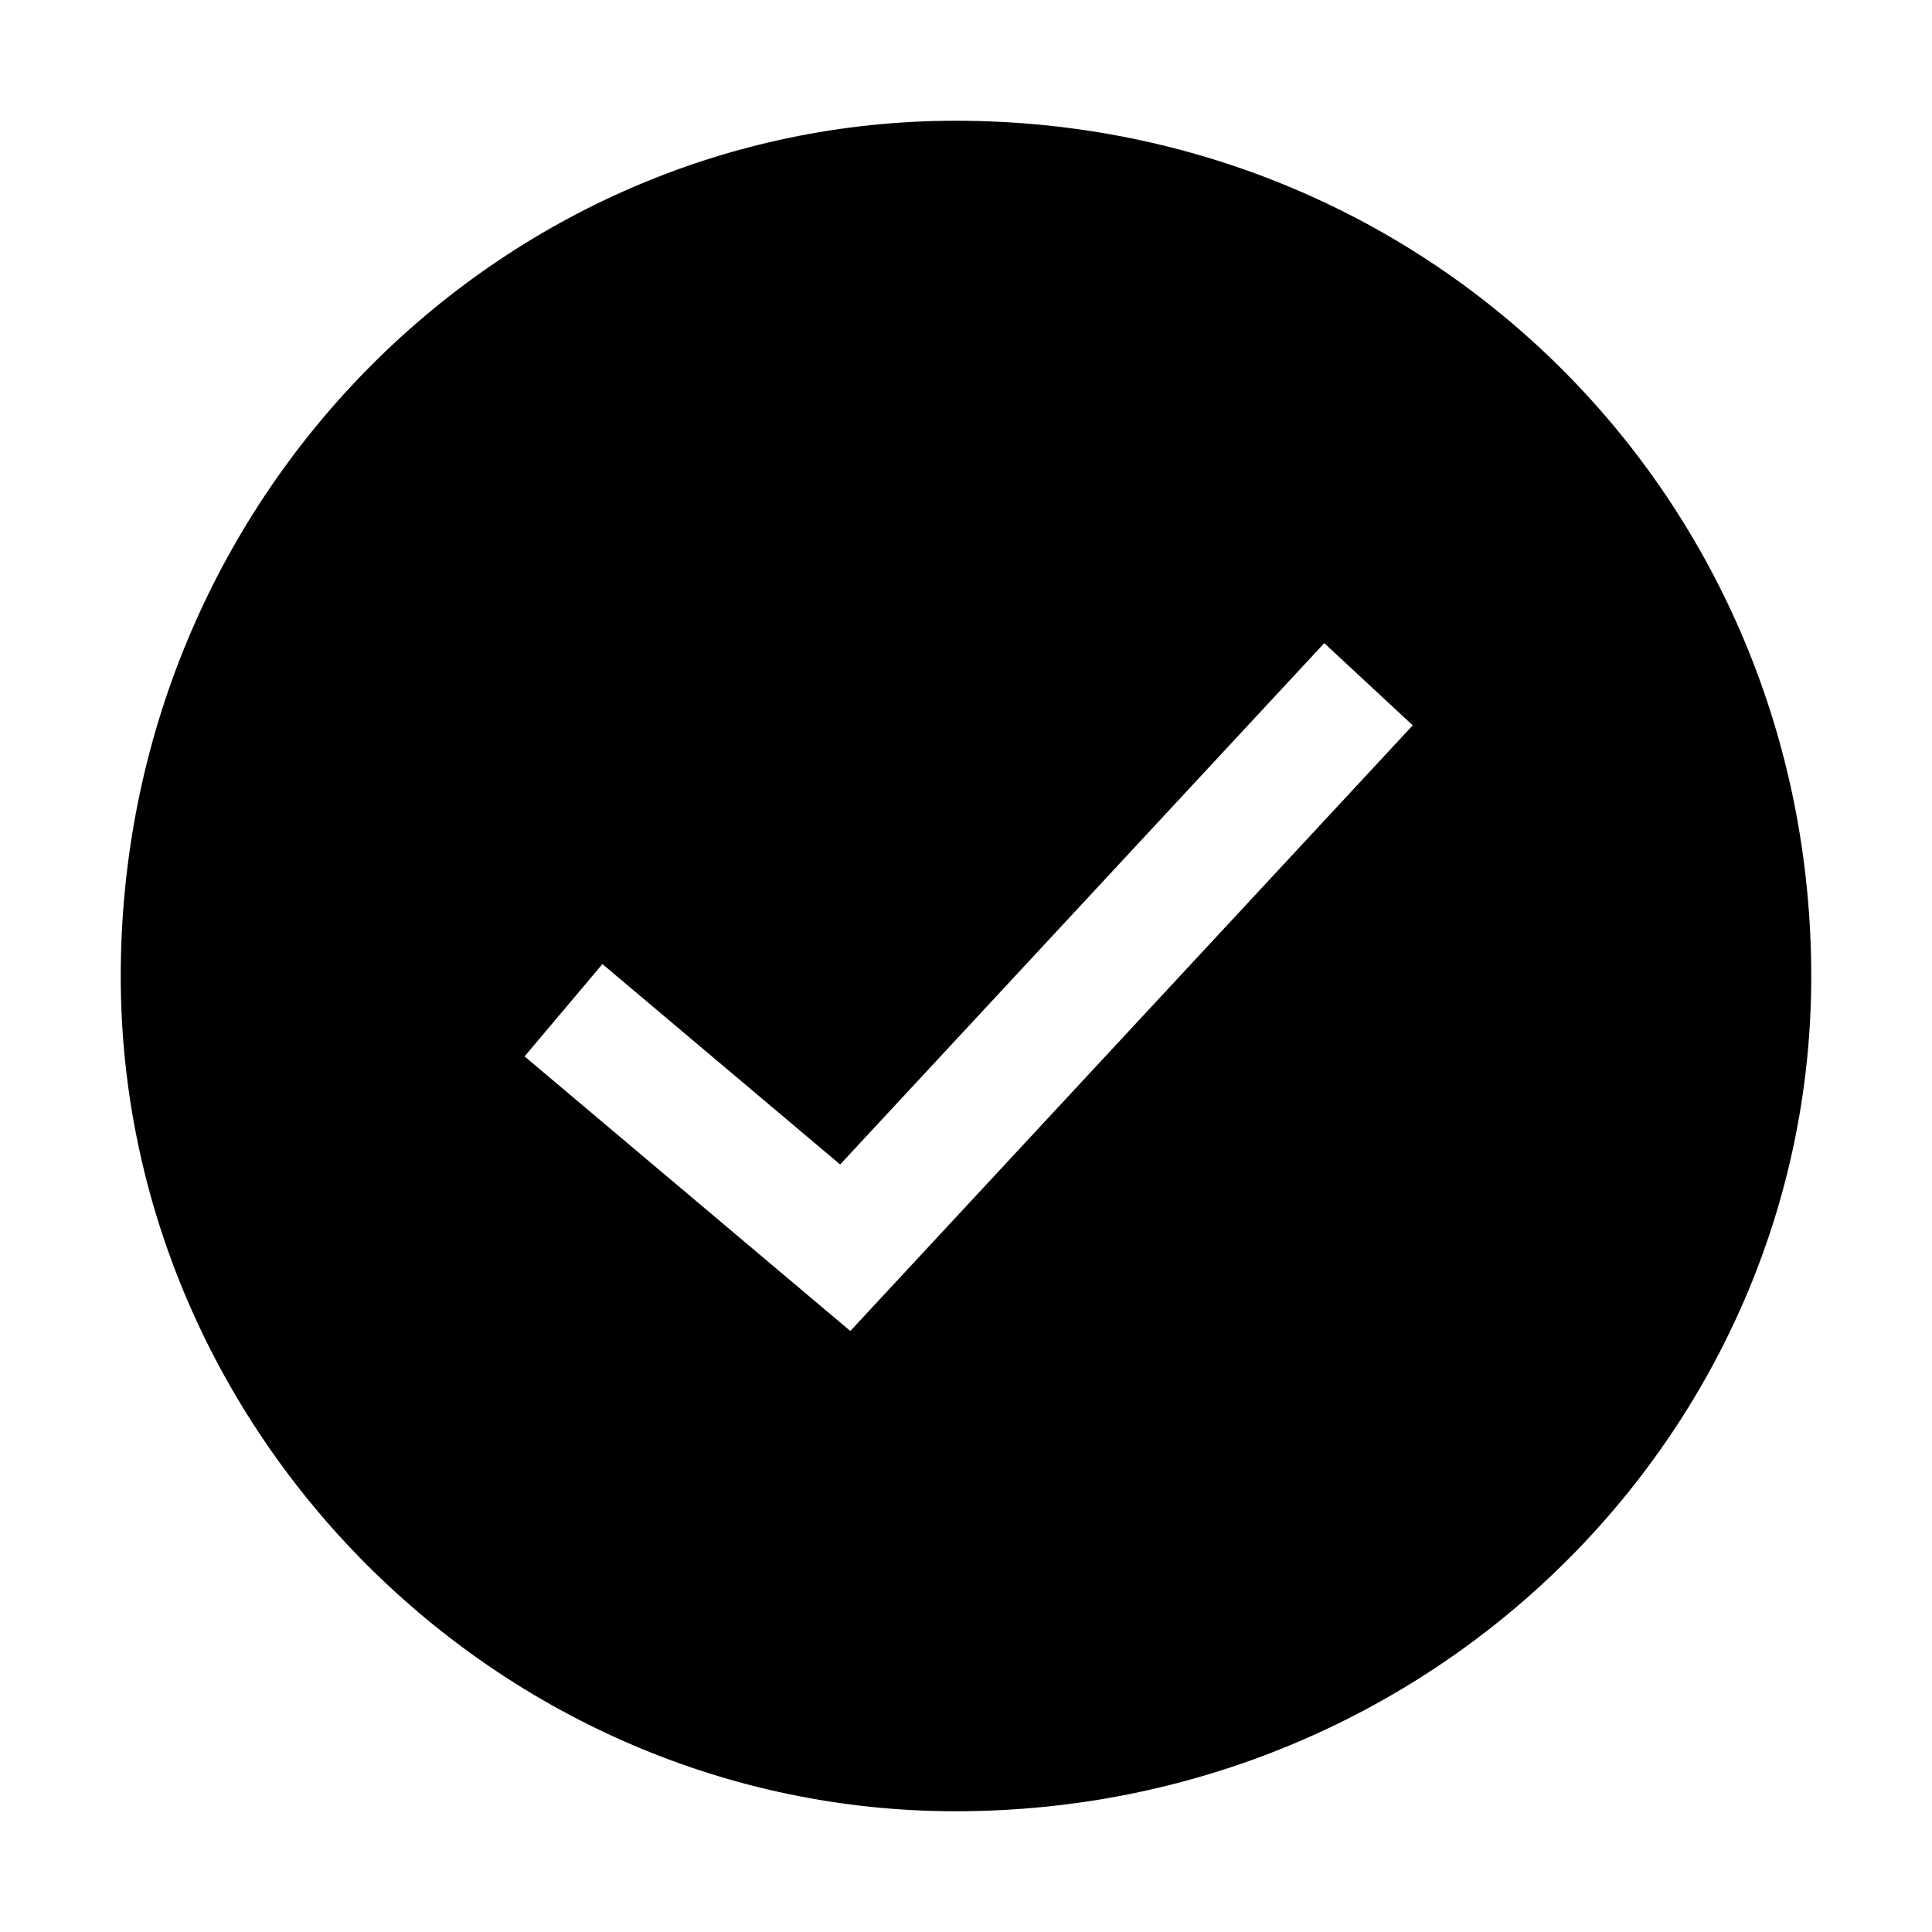
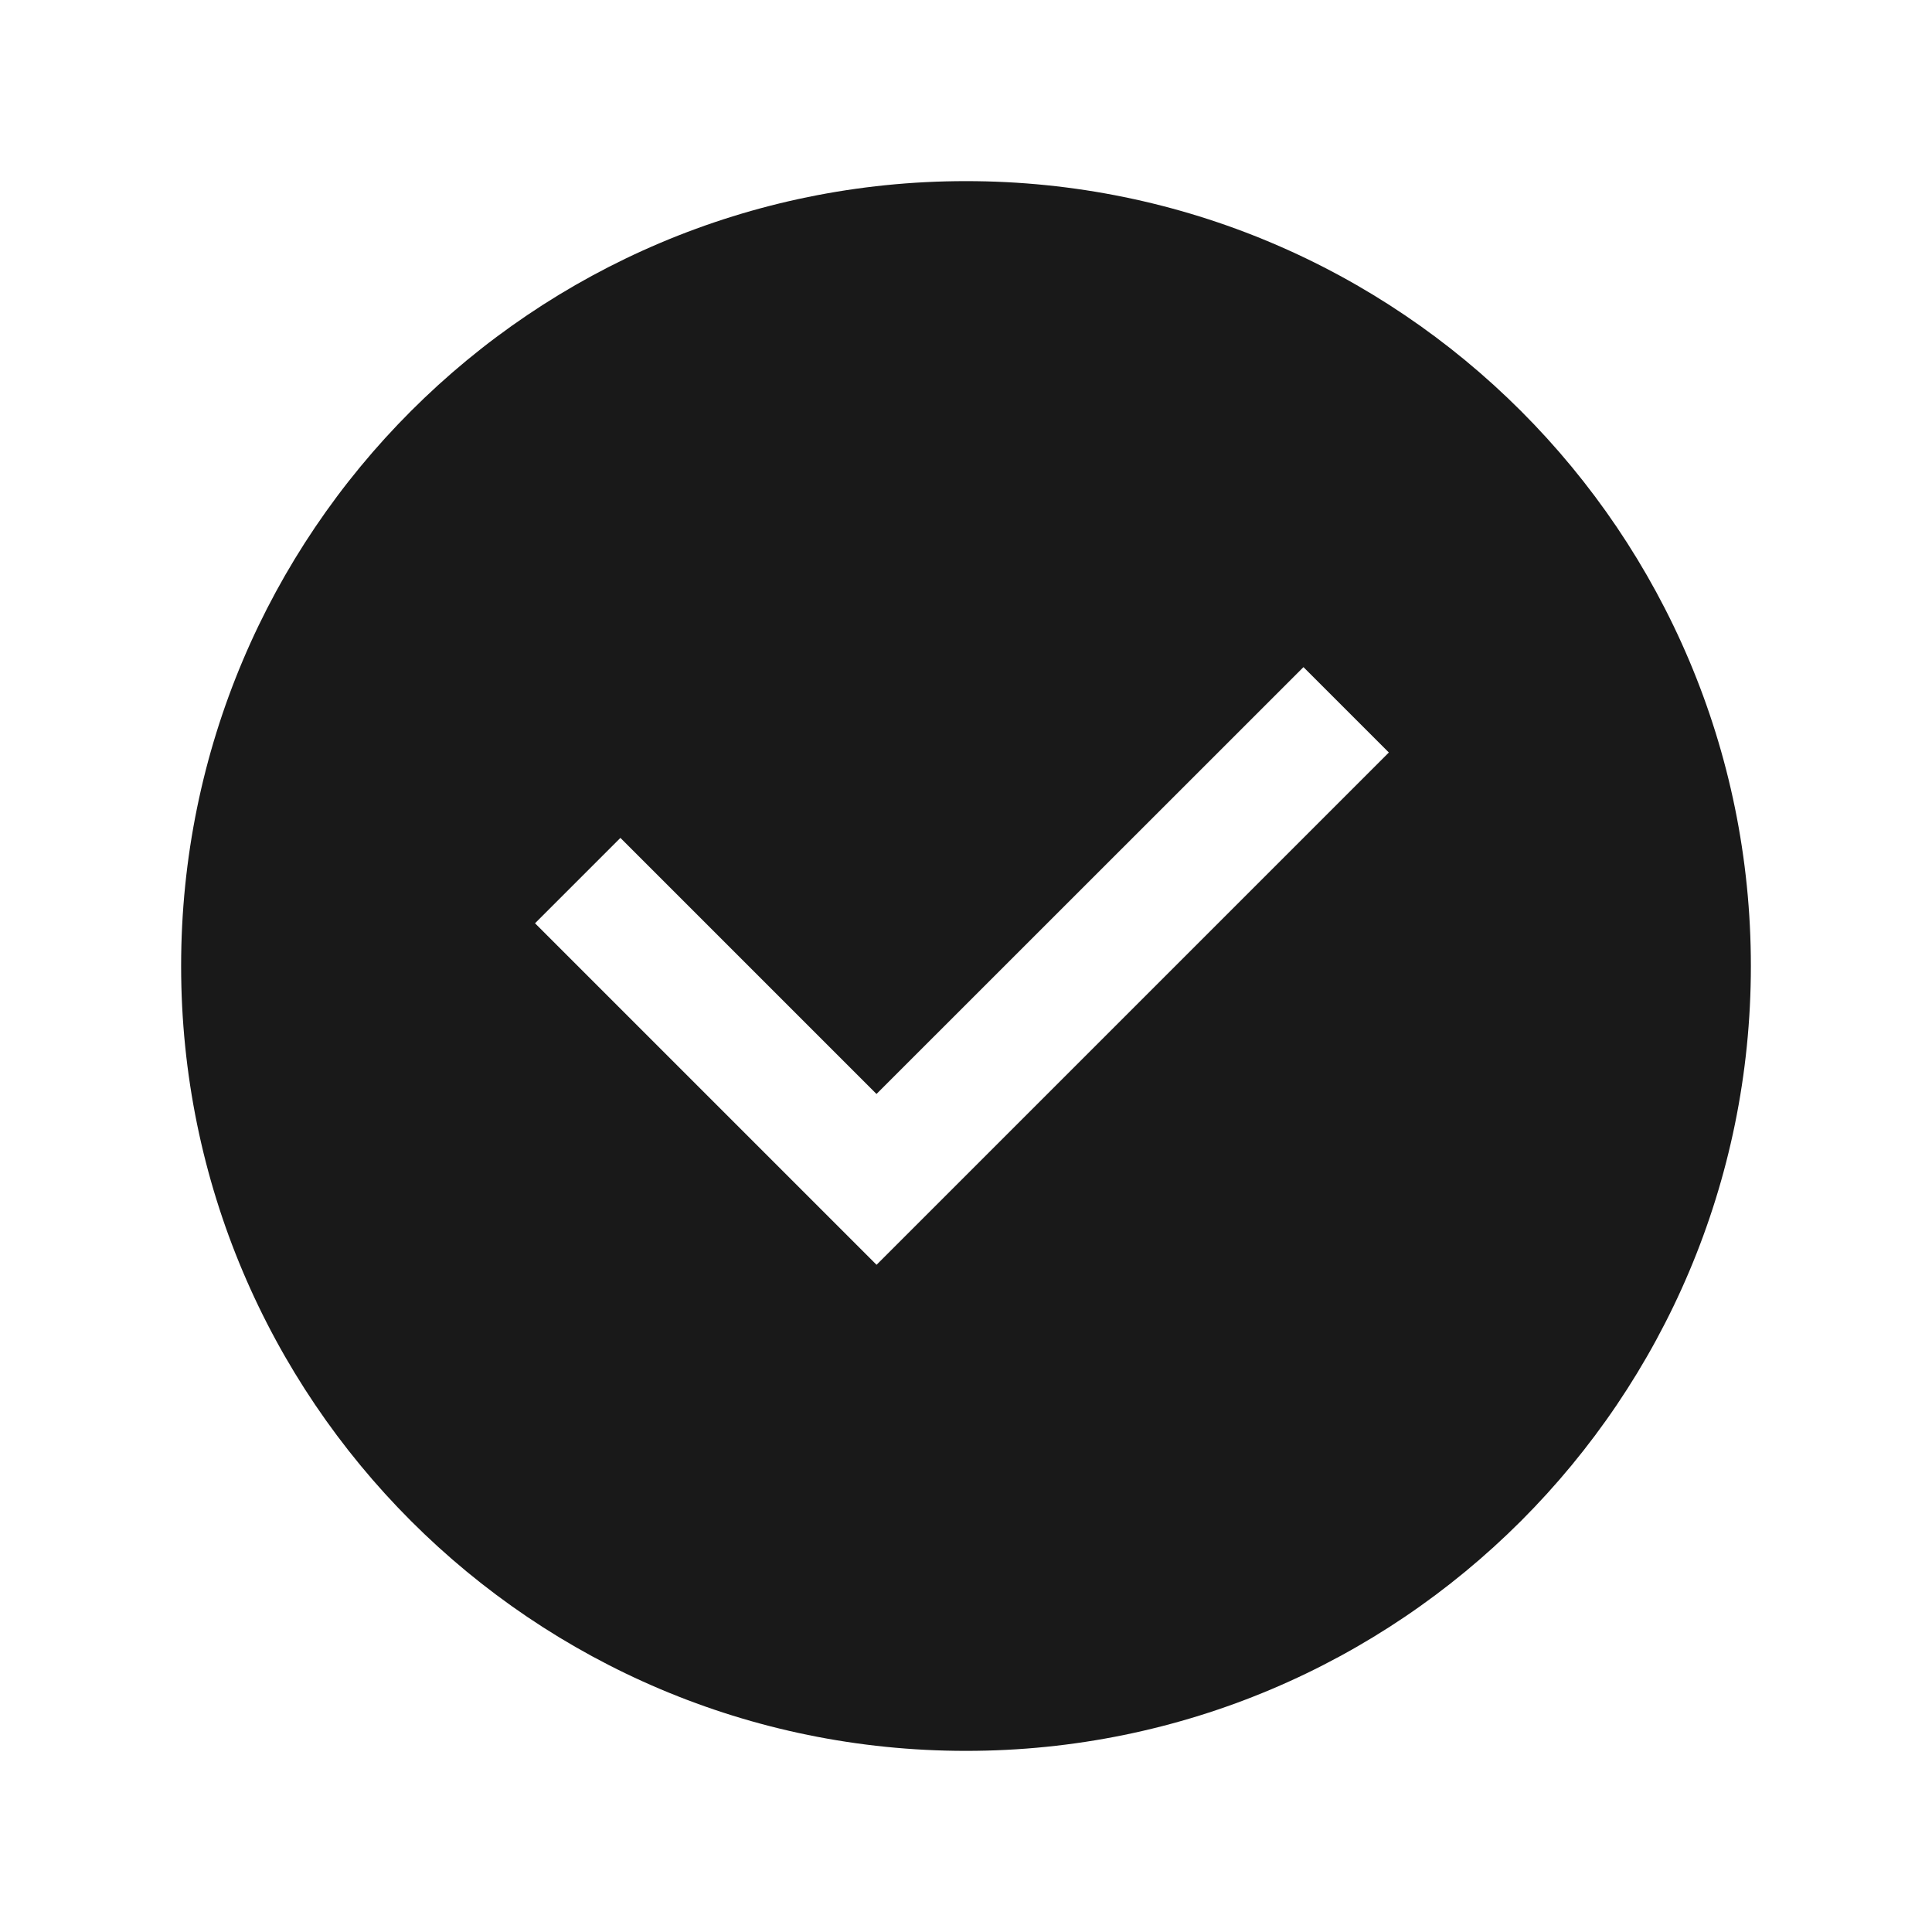
- <svg xmlns="http://www.w3.org/2000/svg" viewBox="0 0 48 48" version="1.1">
-   <path fill-rule="evenodd" d="M23.741,3 C35.598,3 45,12.402 45,24.259 C45,35.598 35.598,45 23.741,45 C12.402,45 3,35.598 3,24.259 C3,12.402 12.402,3 23.741,3 Z M32.901,15.979 L20.873,28.931 L14.967,23.952 L13.033,26.246 L21.126,33.068 L35.099,18.021 L32.901,15.979 Z" />
+ <svg xmlns="http://www.w3.org/2000/svg" viewBox="0 0 1024 1024" version="1.1">
+   <path fill-opacity=".9" fill-rule="evenodd" d="M512 96C741.75 96 928 282.25 928 512 928 741.75 741.75 928 512 928 282.25 928 96 741.75 96 512 96 282.25 282.25 96 512 96ZM690.866 353.588L464.564 579.828 328.827 444.098 283.572 489.353 464.591 670.372 509.846 625.117 736.12 398.843 690.866 353.588Z" />
</svg>
